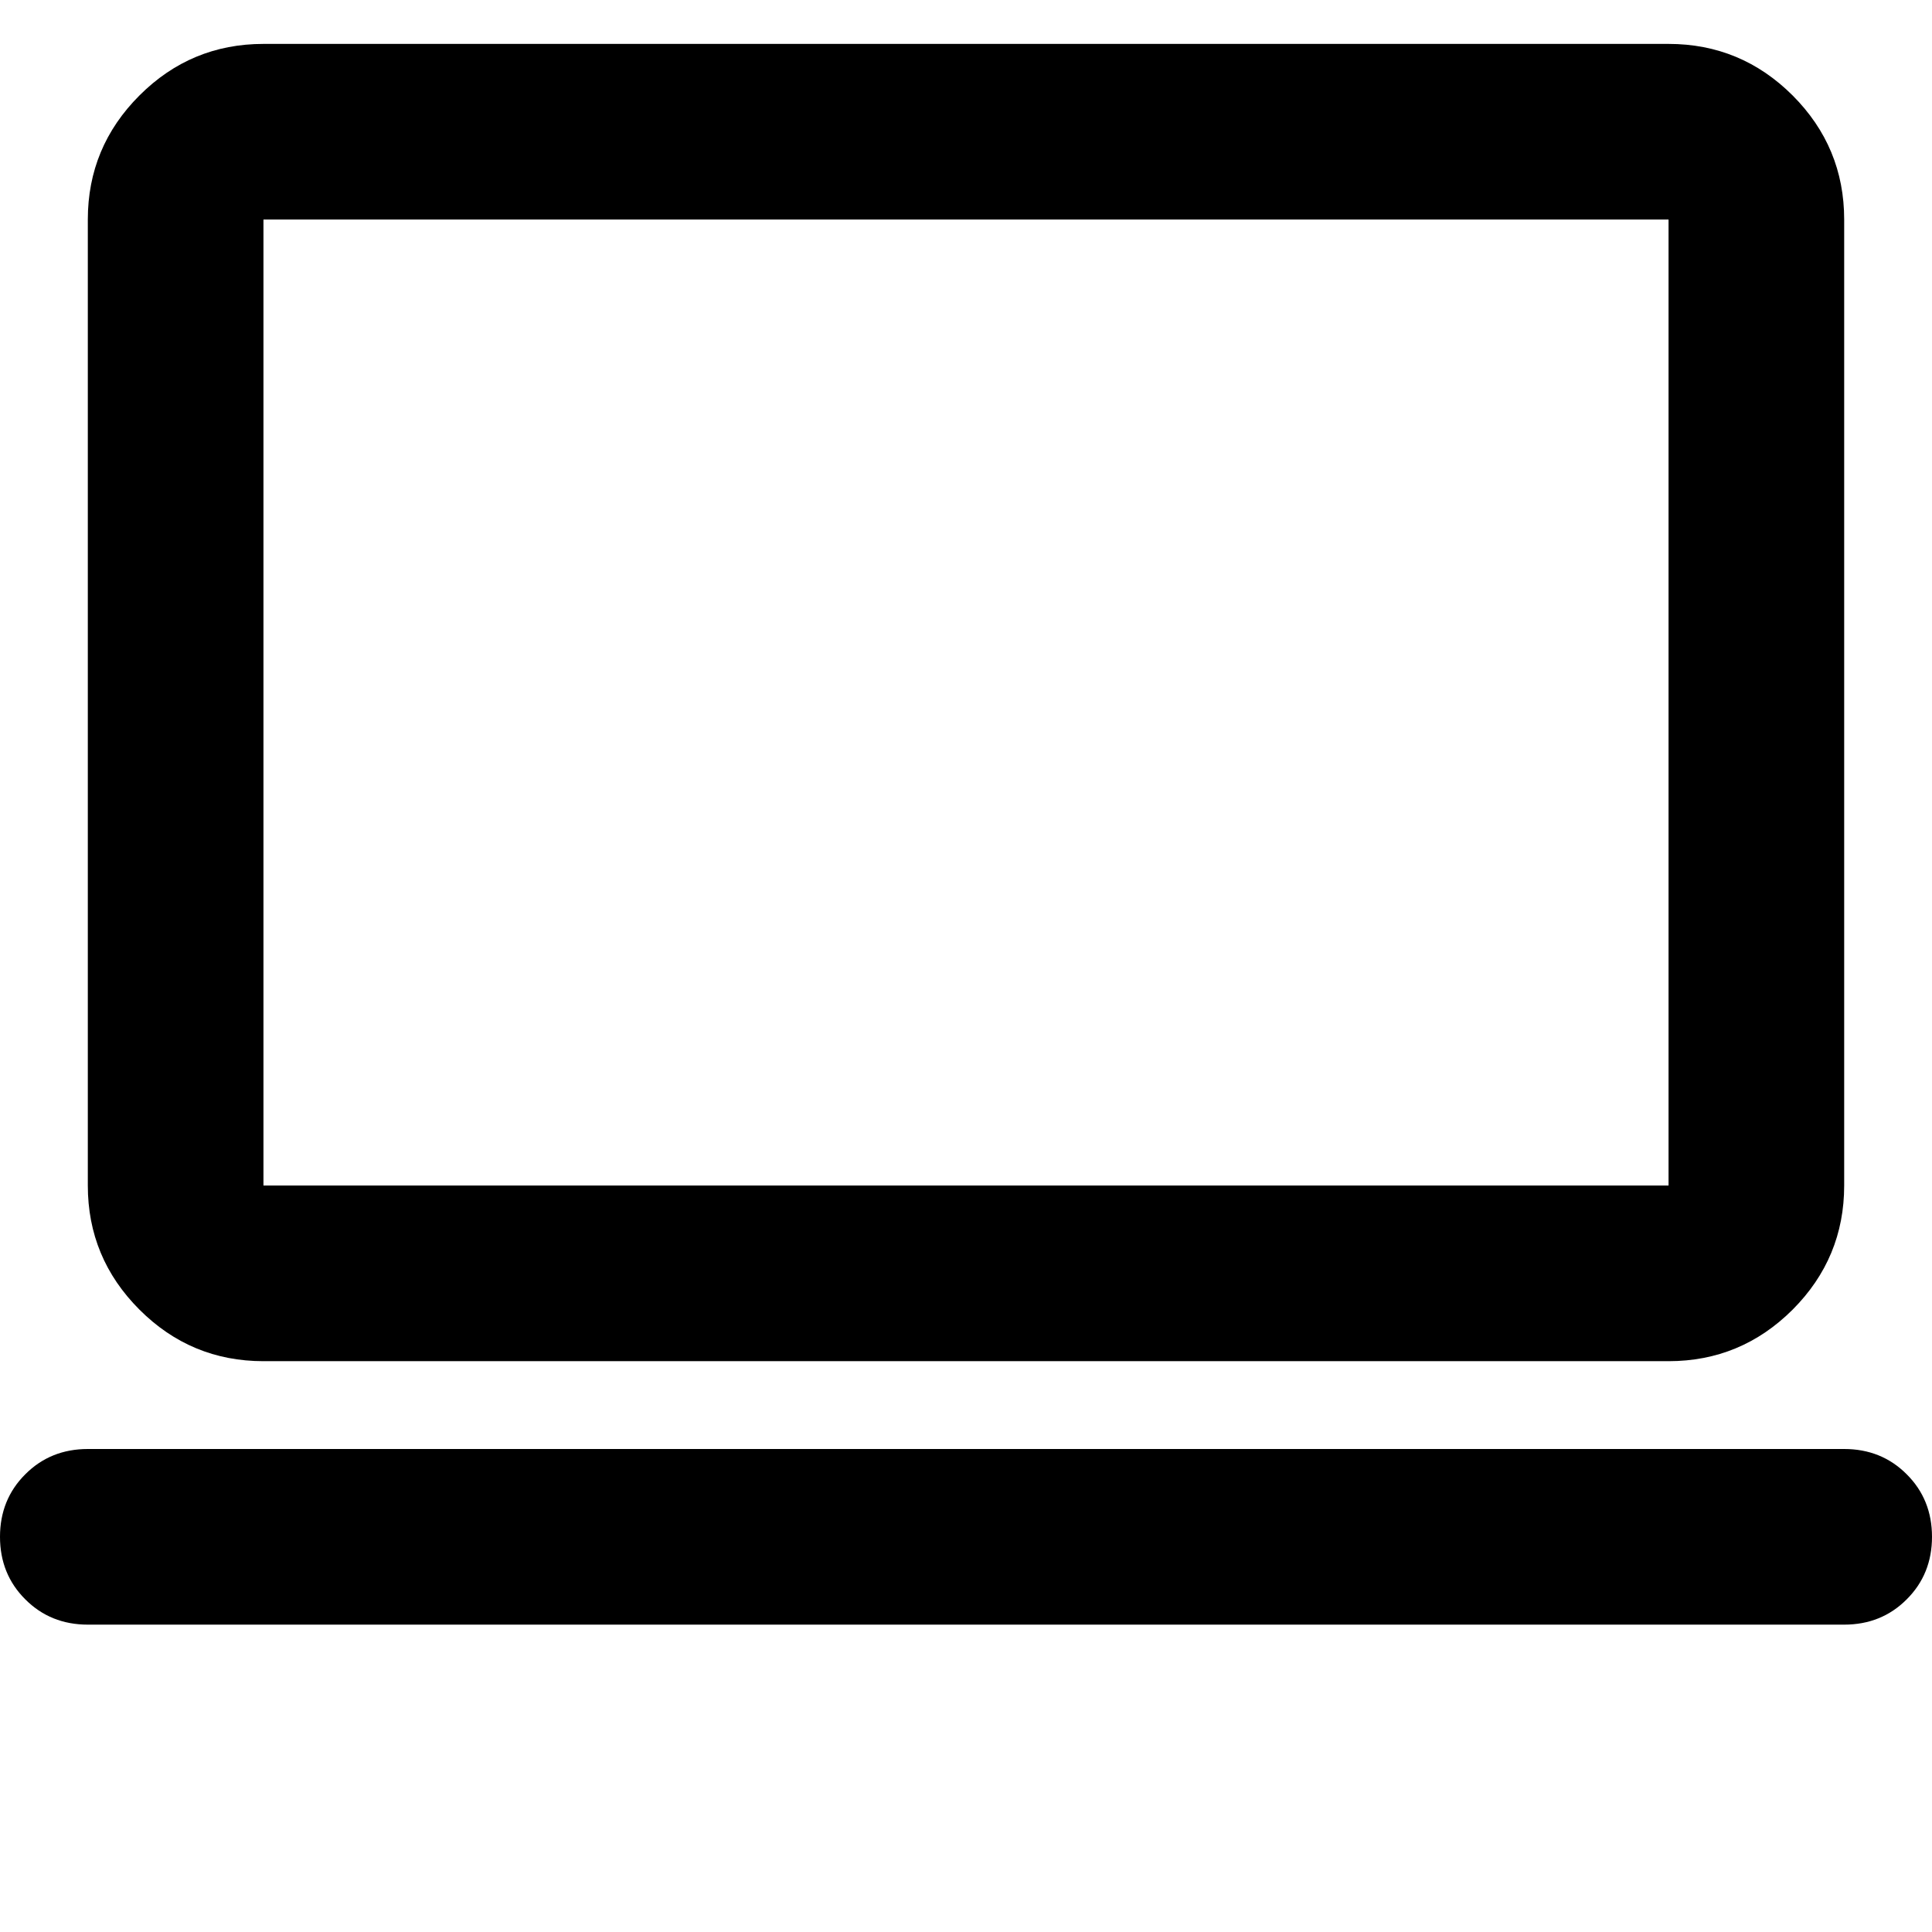
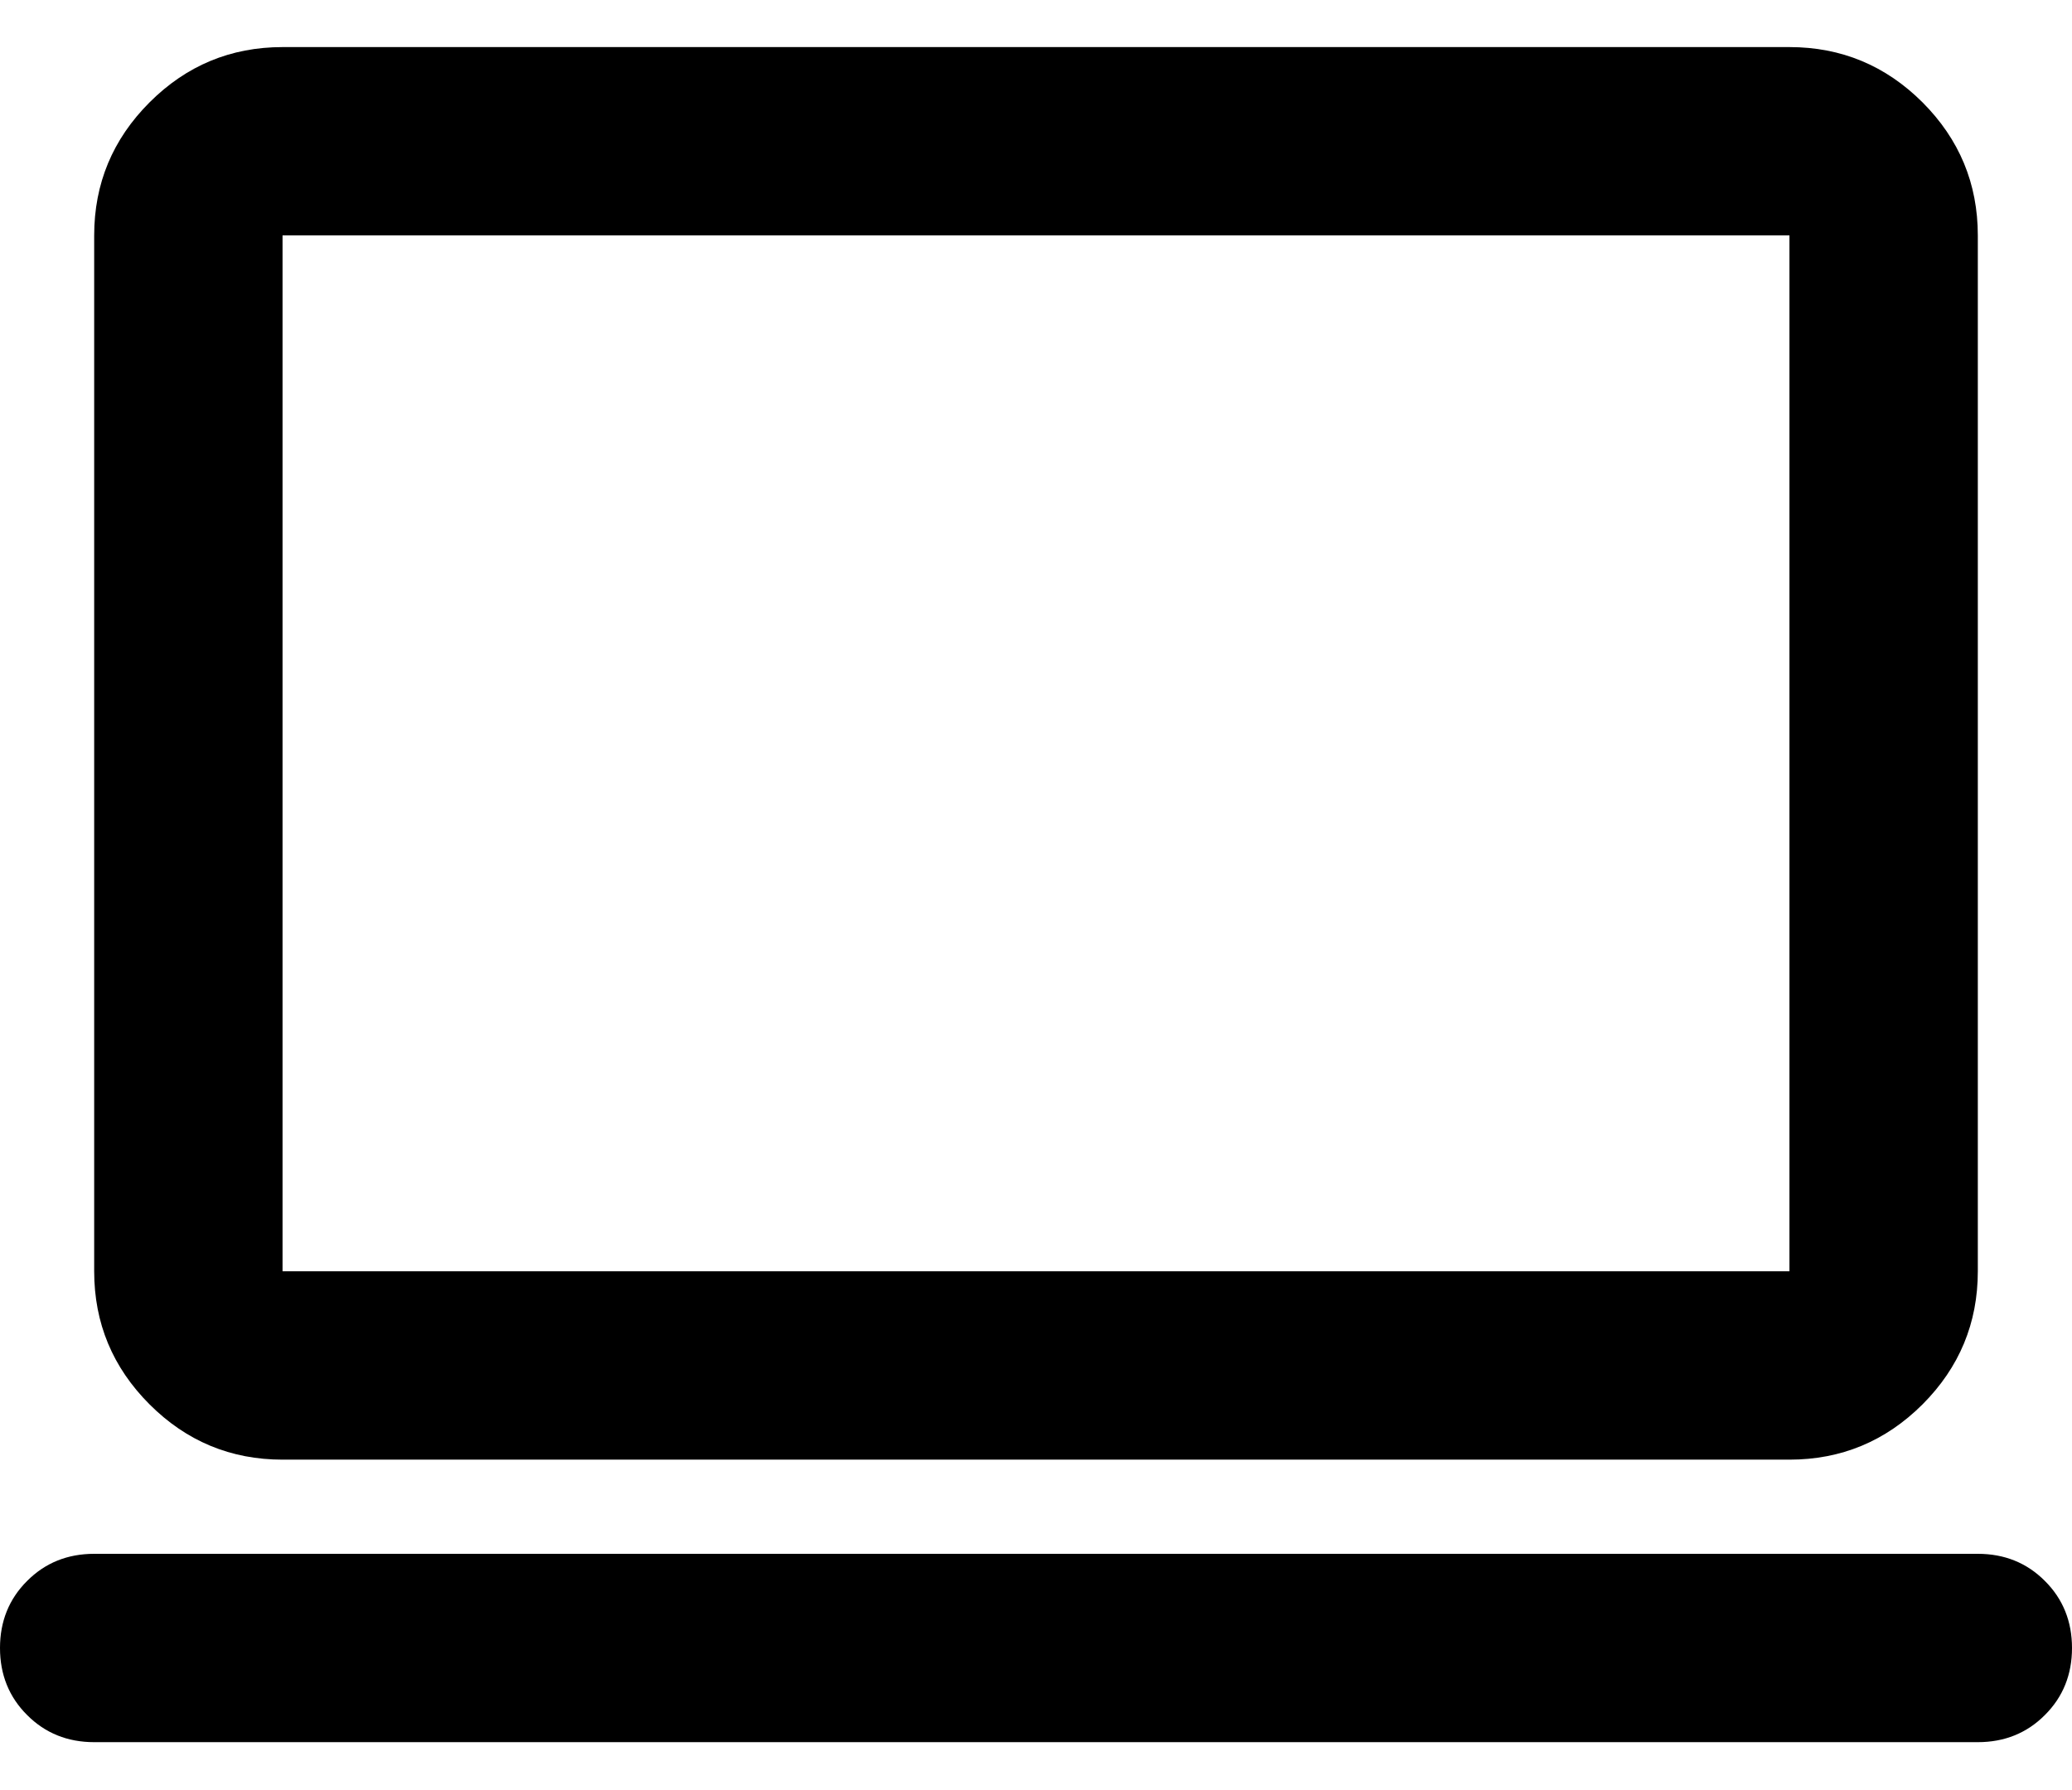
- <svg xmlns="http://www.w3.org/2000/svg" width="22" height="22" viewBox="0 0 22 22" fill="none">
+ <svg xmlns="http://www.w3.org/2000/svg" width="22" height="19" viewBox="0 0 22 19" fill="none">
  <path d="M3 15.5C2.45 15.5 1.979 15.304 1.588 14.913C1.196 14.521 1 14.05 1 13.5V2.5C1 1.95 1.196 1.479 1.588 1.087C1.979 0.696 2.45 0.5 3 0.5H19C19.55 0.5 20.021 0.696 20.413 1.087C20.804 1.479 21 1.95 21 2.5V13.5C21 14.05 20.804 14.521 20.413 14.913C20.021 15.304 19.55 15.5 19 15.5H3ZM3 13.5H19V2.5H3V13.5ZM1 18.5C0.717 18.5 0.479 18.404 0.288 18.212C0.096 18.021 0 17.783 0 17.5C0 17.217 0.096 16.979 0.288 16.788C0.479 16.596 0.717 16.5 1 16.5H21C21.283 16.5 21.521 16.596 21.712 16.788C21.904 16.979 22 17.217 22 17.5C22 17.783 21.904 18.021 21.712 18.212C21.521 18.404 21.283 18.5 21 18.5H1ZM3 13.5V2.5V13.5Z" fill="currentColor" />
</svg>
